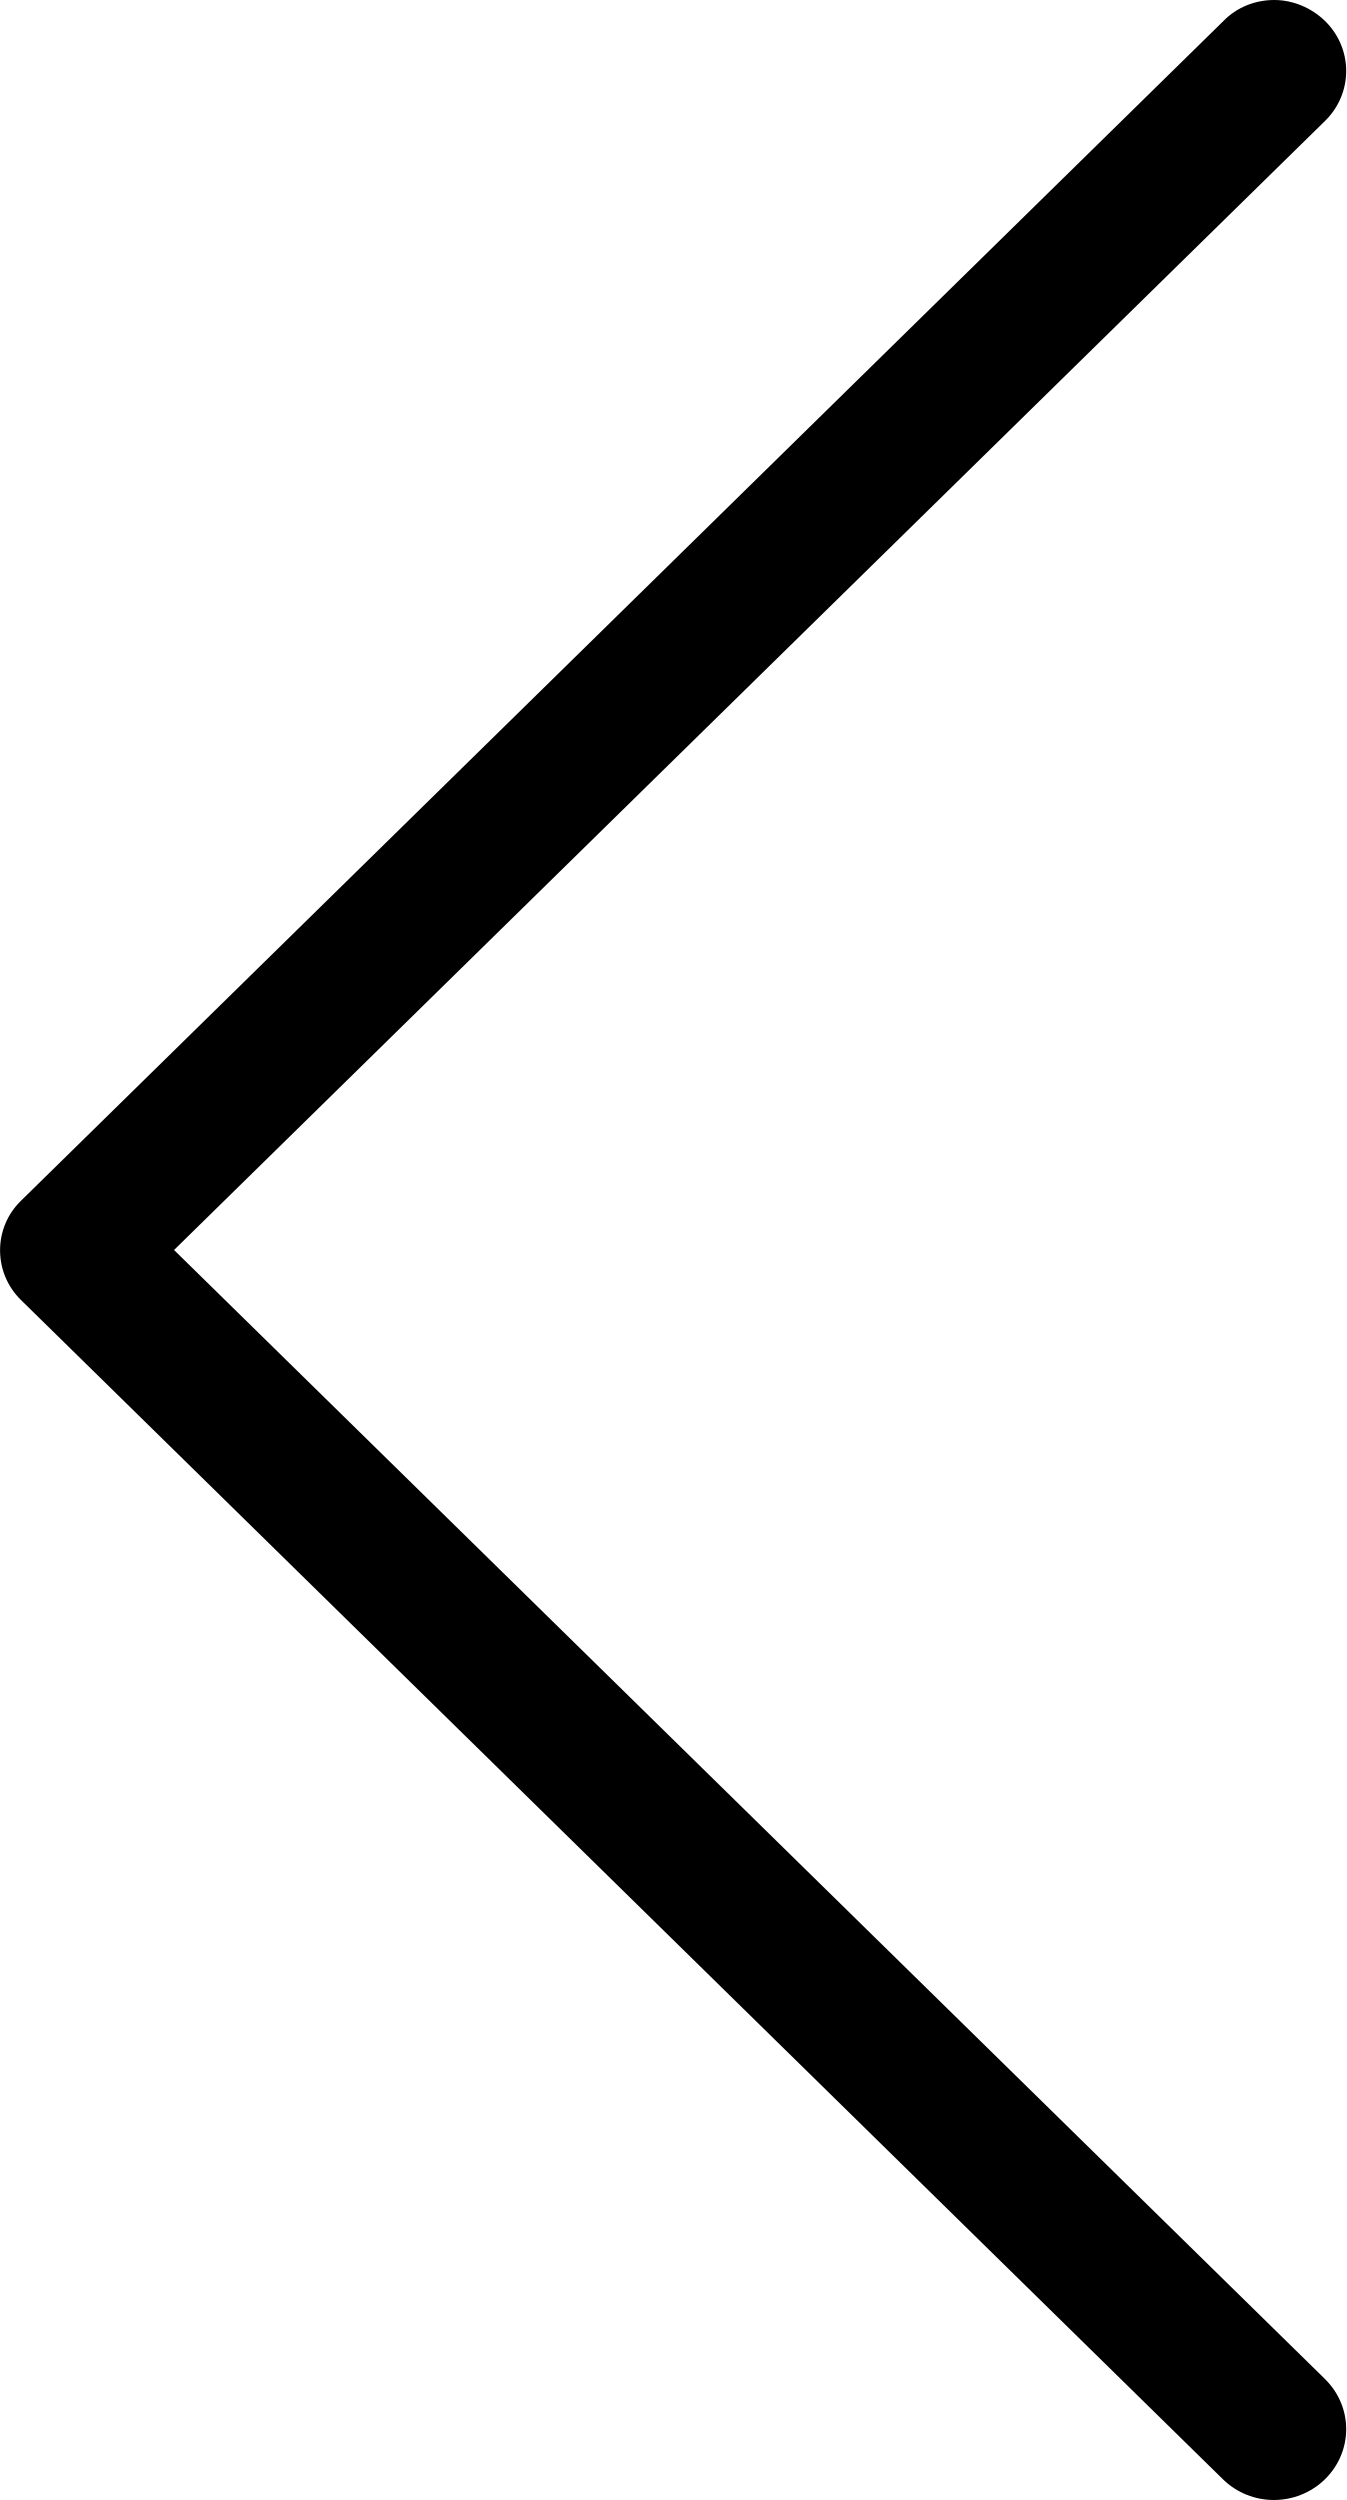
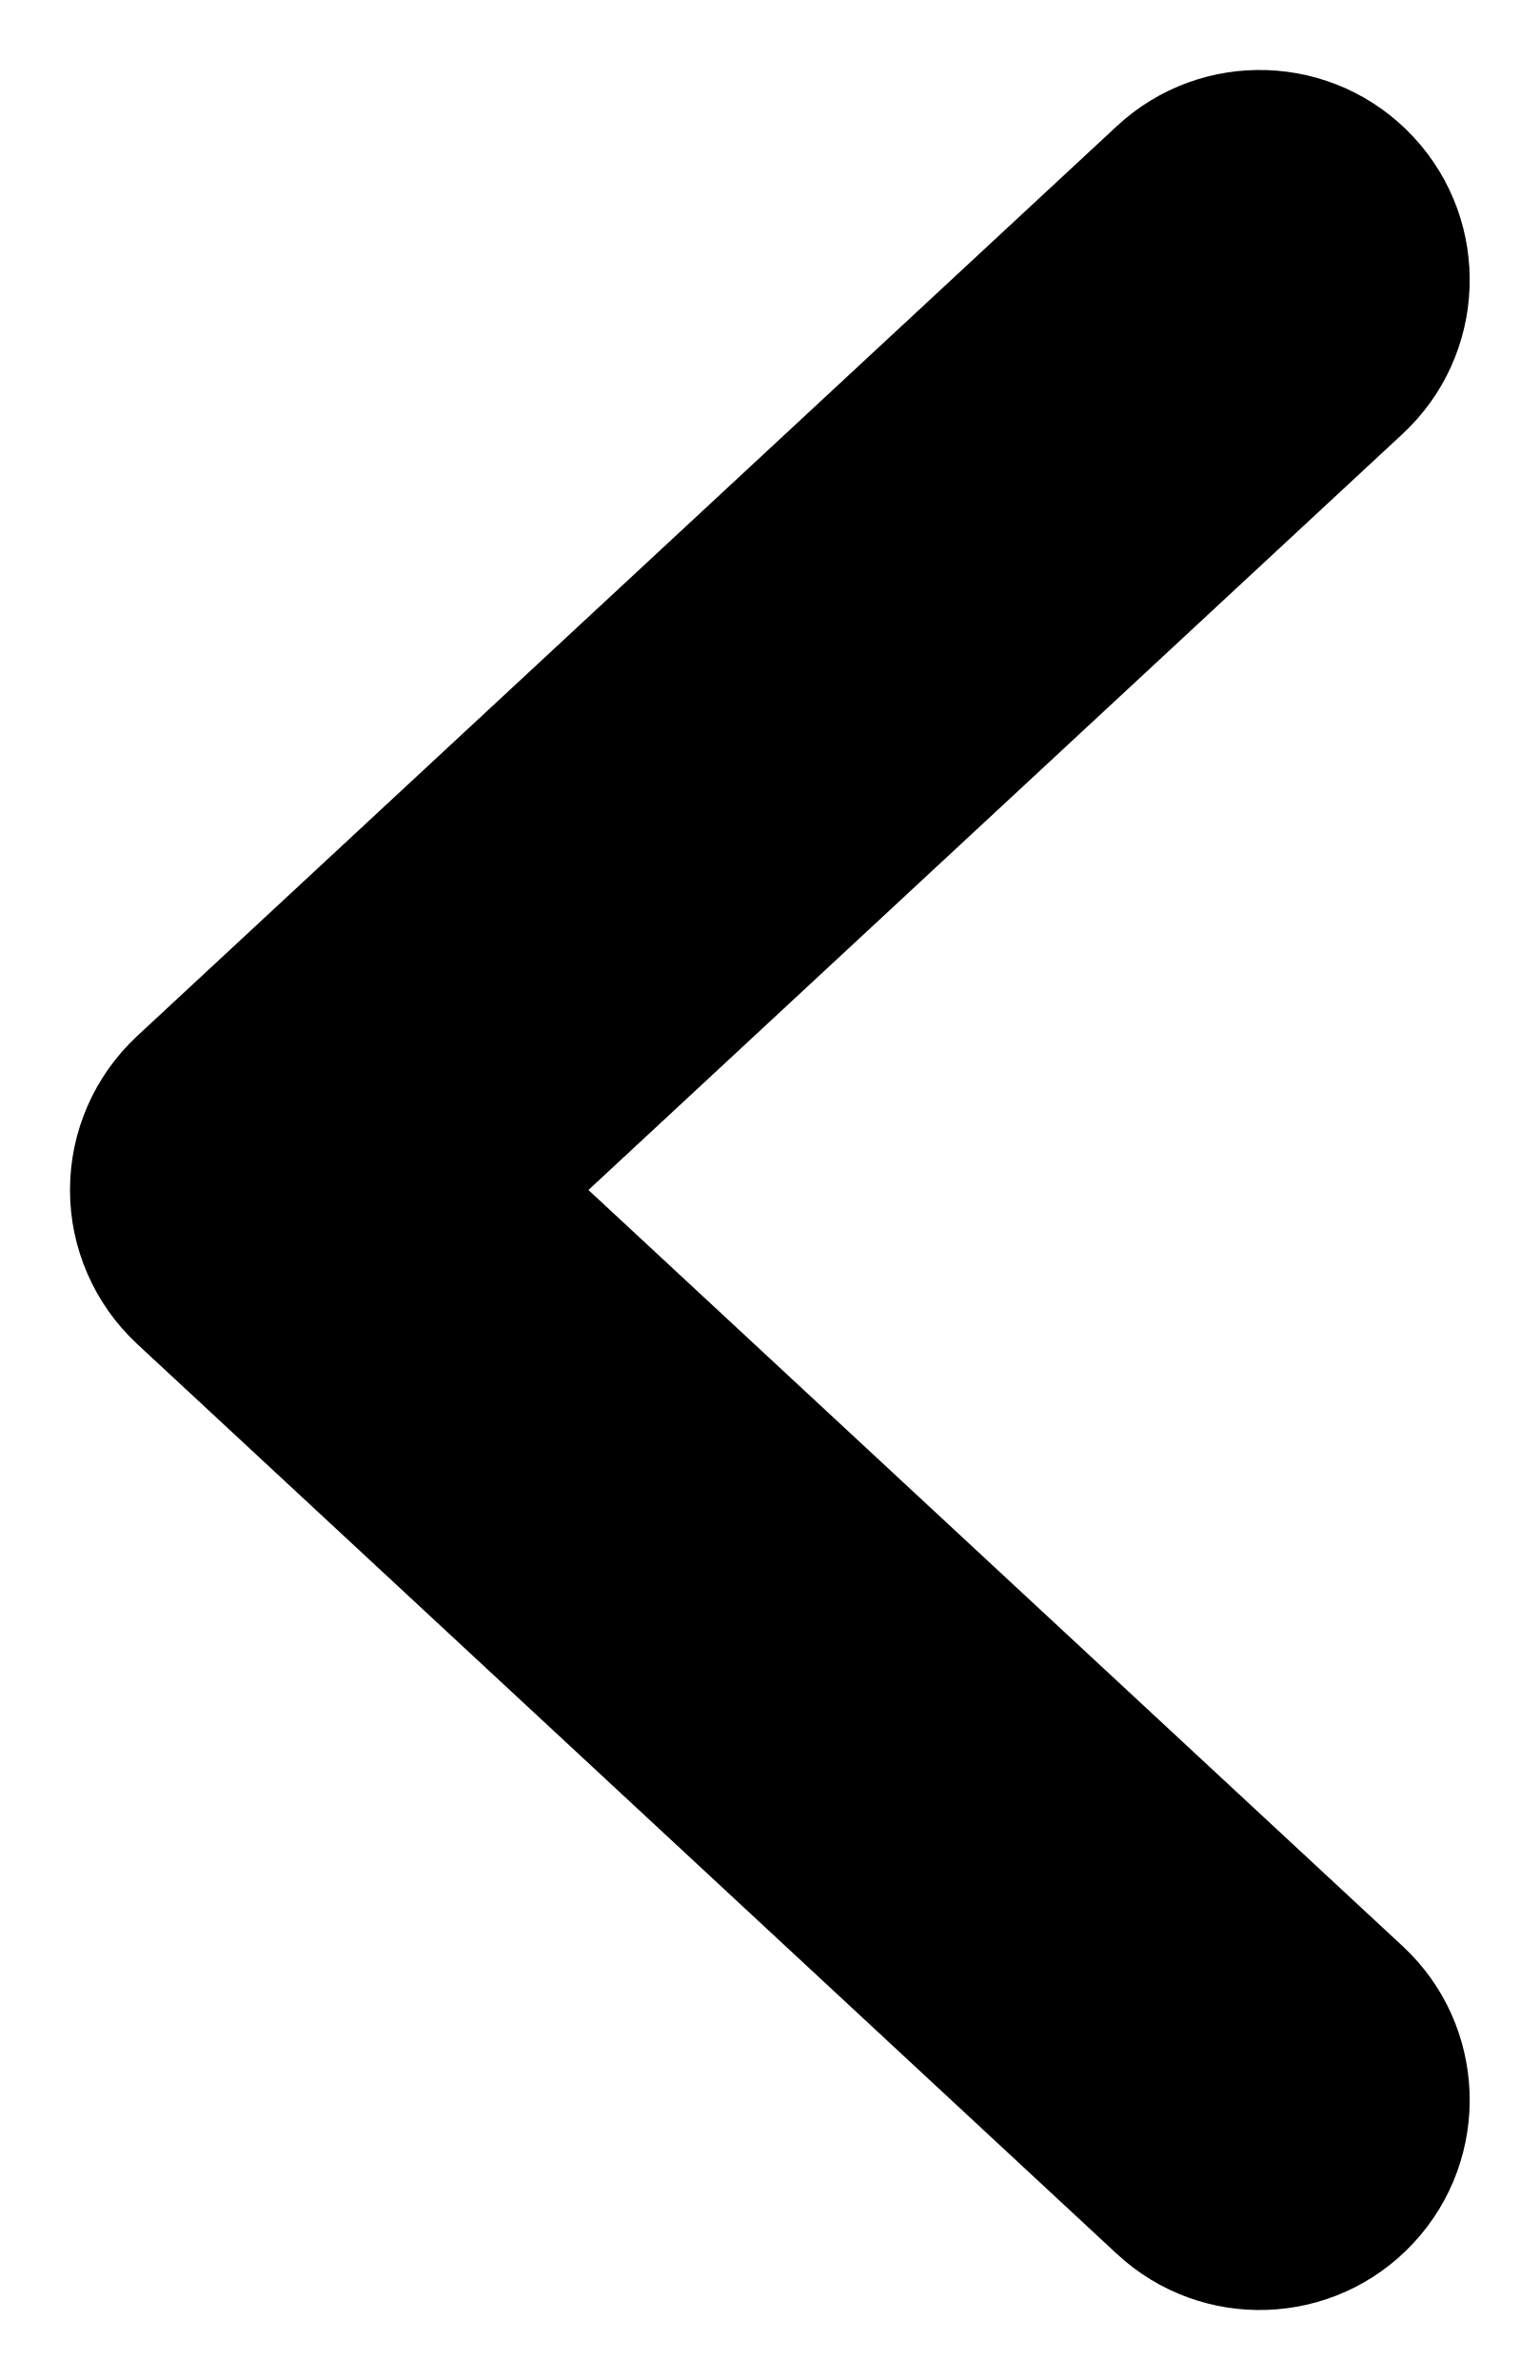
- <svg xmlns="http://www.w3.org/2000/svg" width="7" height="13" viewBox="0 0 7 13" version="1.1">
-   <path d="M 0.108 6.759L 6.359 12.892C 6.506 13.036 6.742 13.036 6.89 12.892C 7.037 12.747 7.037 12.516 6.89 12.371L 0.905 6.5L 6.89 0.629C 7.037 0.485 7.037 0.253 6.89 0.109C 6.817 0.038 6.72 0 6.626 0C 6.531 0 6.434 0.035 6.362 0.109L 0.111 6.242C -0.036 6.383 -0.036 6.617 0.108 6.759Z" />
+ <svg xmlns="http://www.w3.org/2000/svg" width="11" height="17" viewBox="0 0 11 17">
+   <path fill-rule="evenodd" clip-rule="evenodd" d="M9.599 0.479C10.163 1.086 10.128 2.035 9.521 2.599L3.704 8L9.521 13.401C10.128 13.964 10.163 14.914 9.599 15.521C9.035 16.128 8.086 16.163 7.479 15.599L0.479 9.099C0.174 8.815 0 8.417 0 8C0 7.583 0.174 7.185 0.479 6.901L7.479 0.401C8.086 -0.163 9.035 -0.128 9.599 0.479Z" transform="translate(0.5 0.5)" />
</svg>
